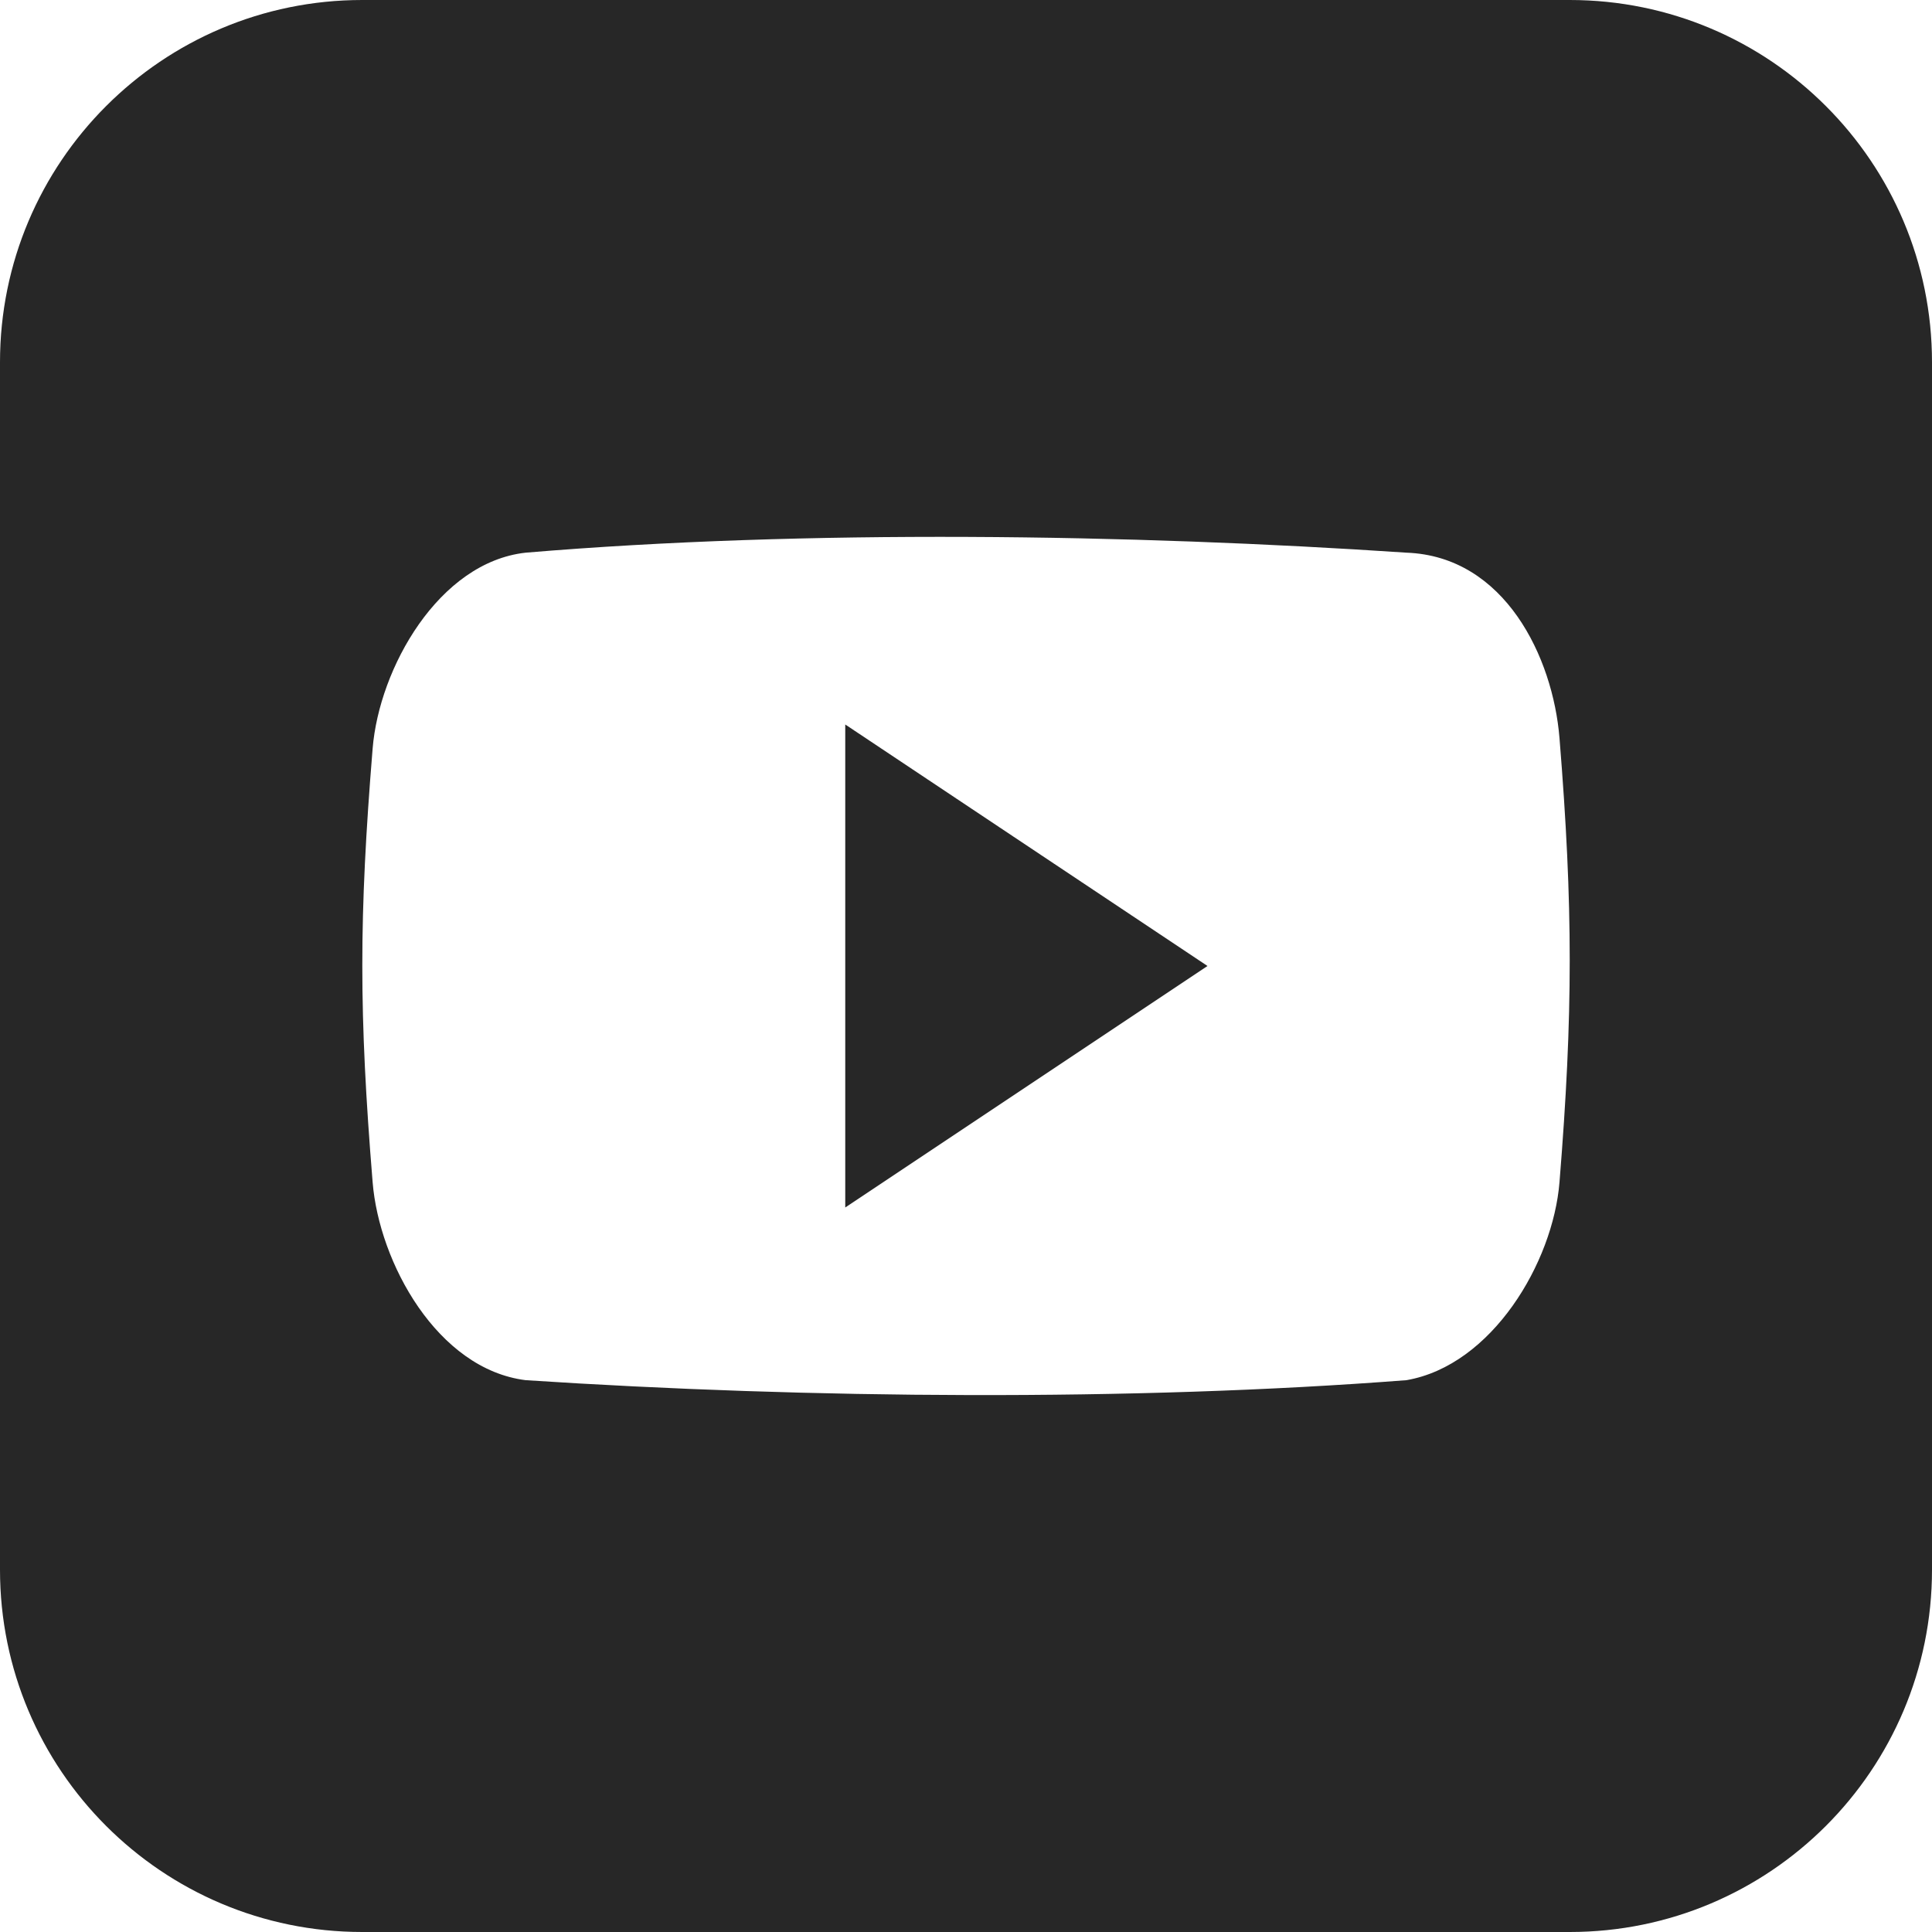
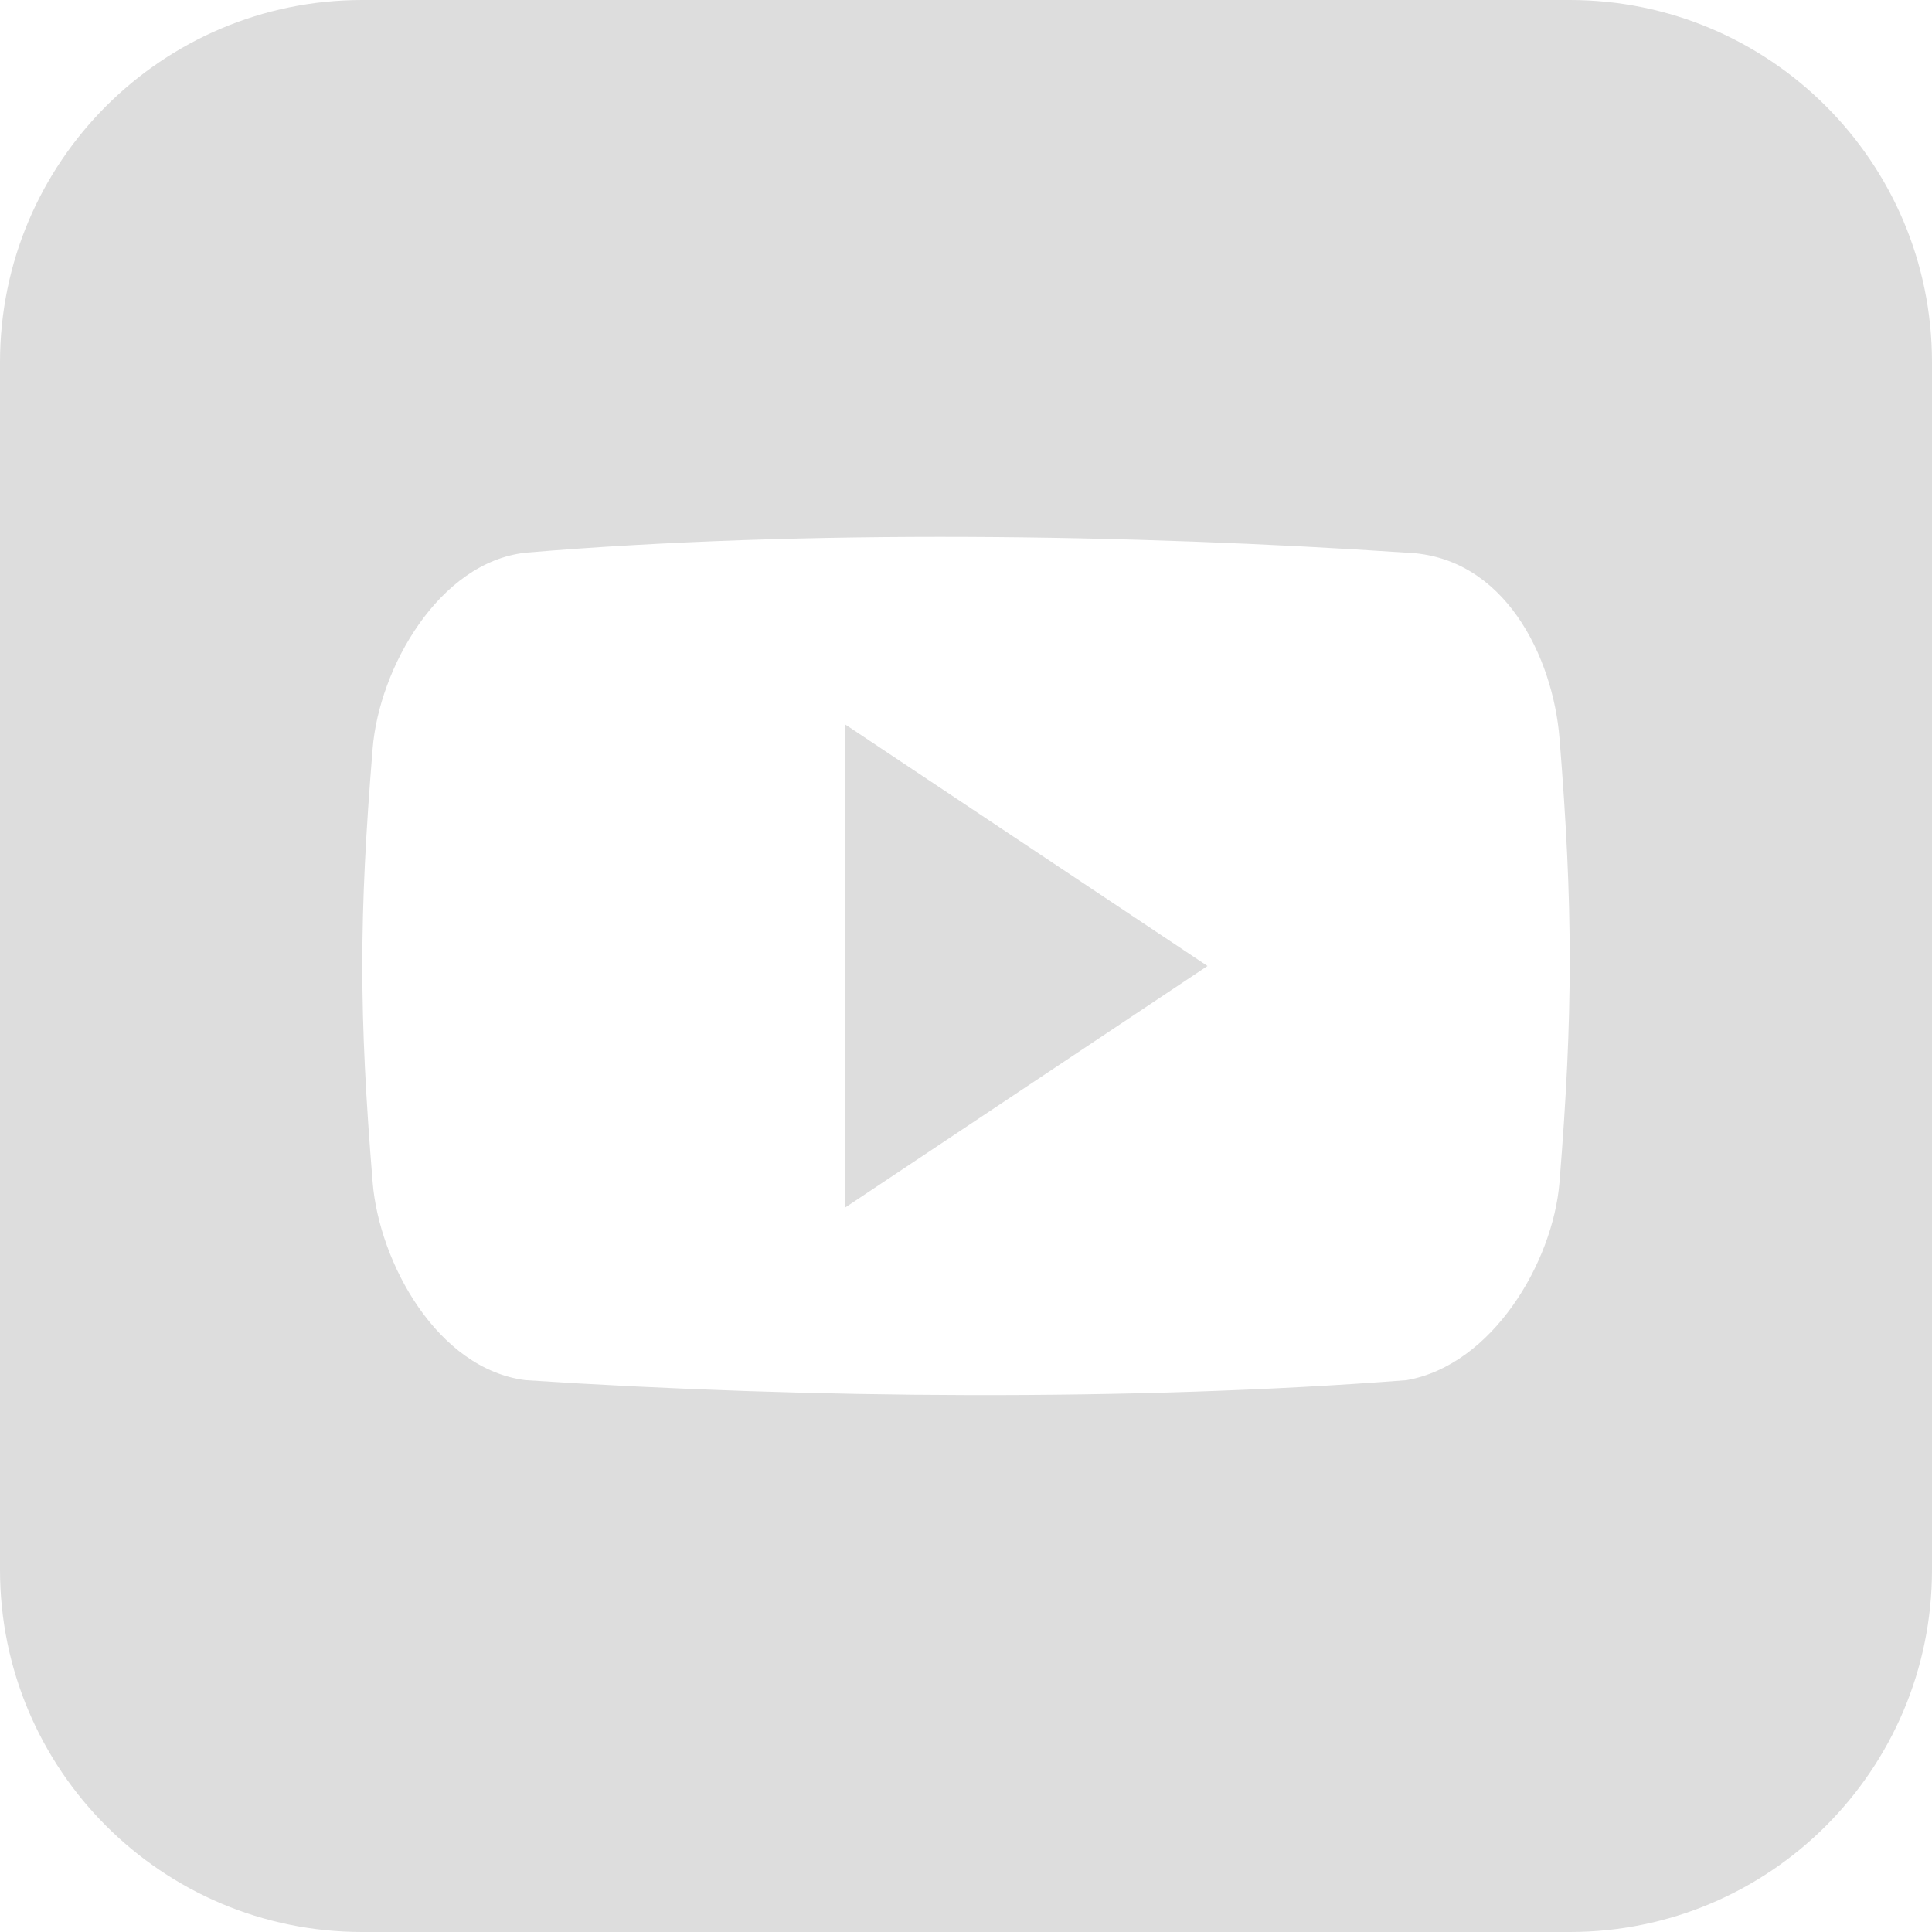
- <svg xmlns="http://www.w3.org/2000/svg" width="32" height="32" viewBox="0 0 32 32" fill="#272727">
+ <svg xmlns="http://www.w3.org/2000/svg" width="32" height="32" viewBox="0 0 32 32" fill="#ddd">
  <g>
    <path d="M 14,20L 20,16L 14,12 zM 26,0L 6,0 C 2.686,0,0,2.686,0,6l0,20 c0,3.314, 2.686,6, 6,6l 20,0 c 3.314,0, 6-2.686, 6-6L 32,6 C 32,2.686, 29.314,0, 26,0z M 25.83,19.582c-0.108,1.332-1.118,3.032-2.534,3.278c-4.526,0.35-9.898,0.308-14.59,0c-1.464-0.184-2.426-1.948-2.534-3.278 c-0.228-2.796-0.228-4.388,0-7.184C 6.28,11.068, 7.266,9.314, 8.706,9.154c 4.638-0.39, 10.036-0.306, 14.59,0 c 1.632,0.060, 2.426,1.738, 2.534,3.070C 26.056,15.020, 26.056,16.786, 25.83,19.582z" />
  </g>
</svg>
